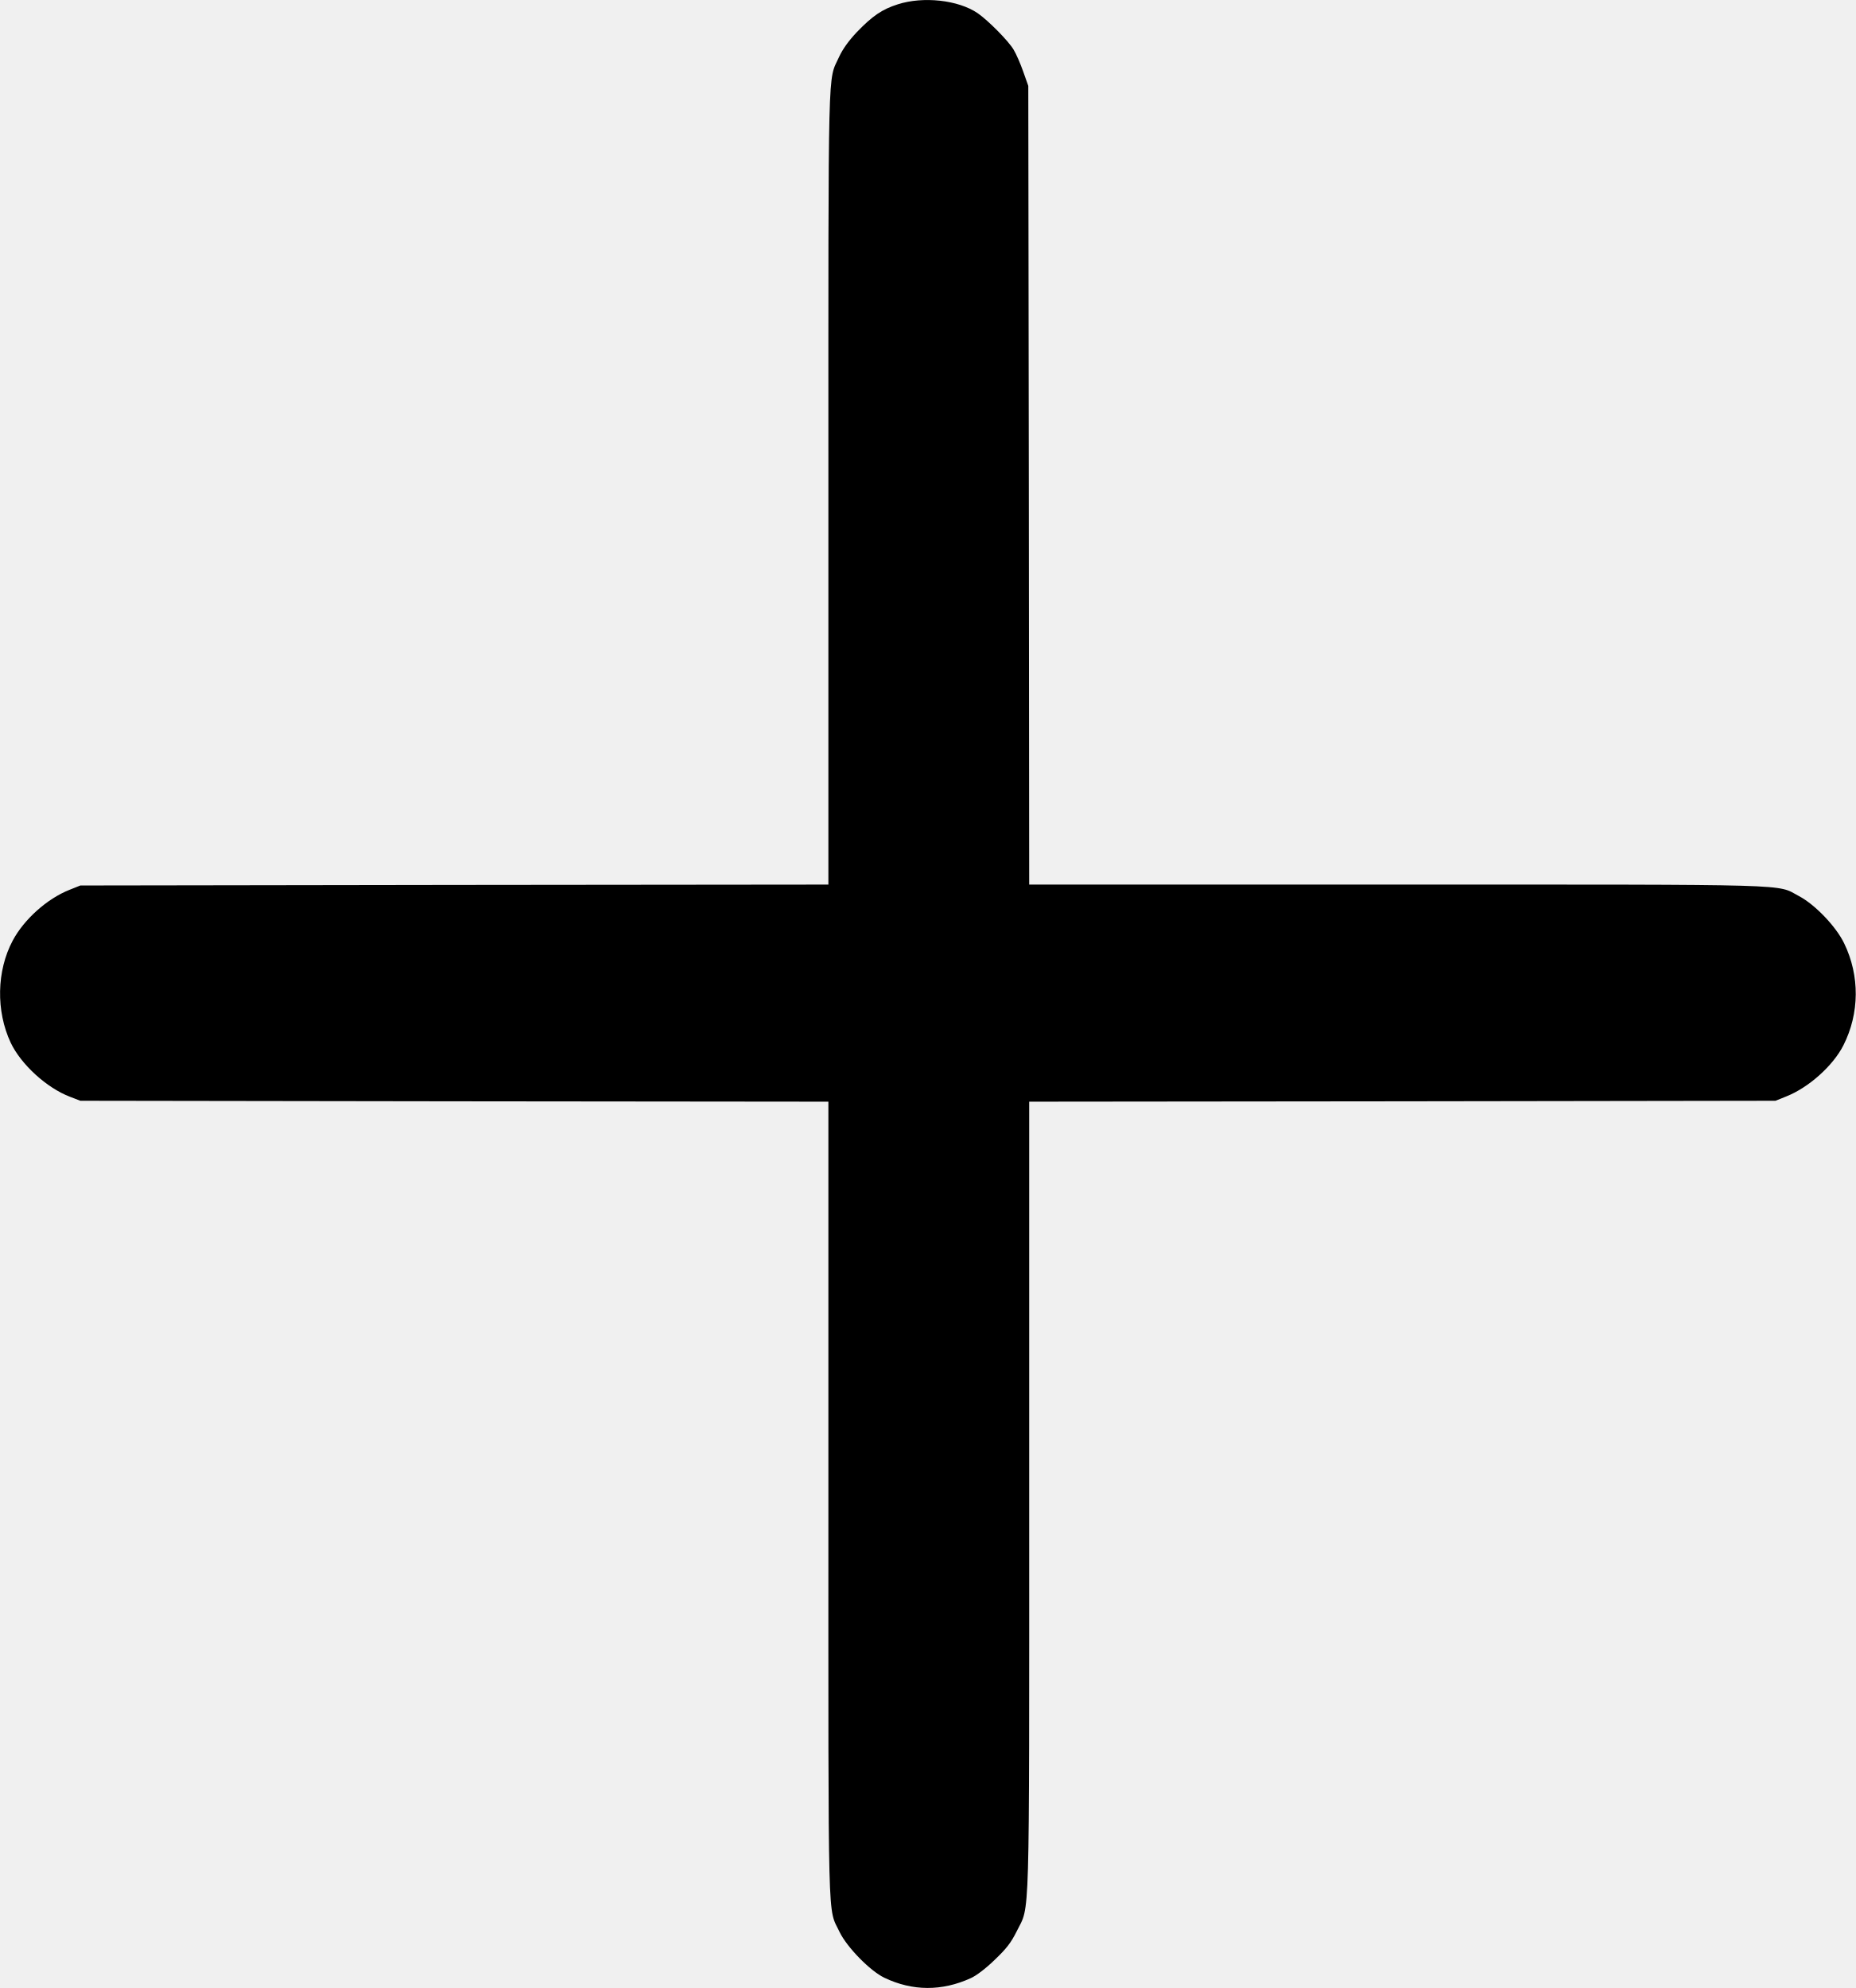
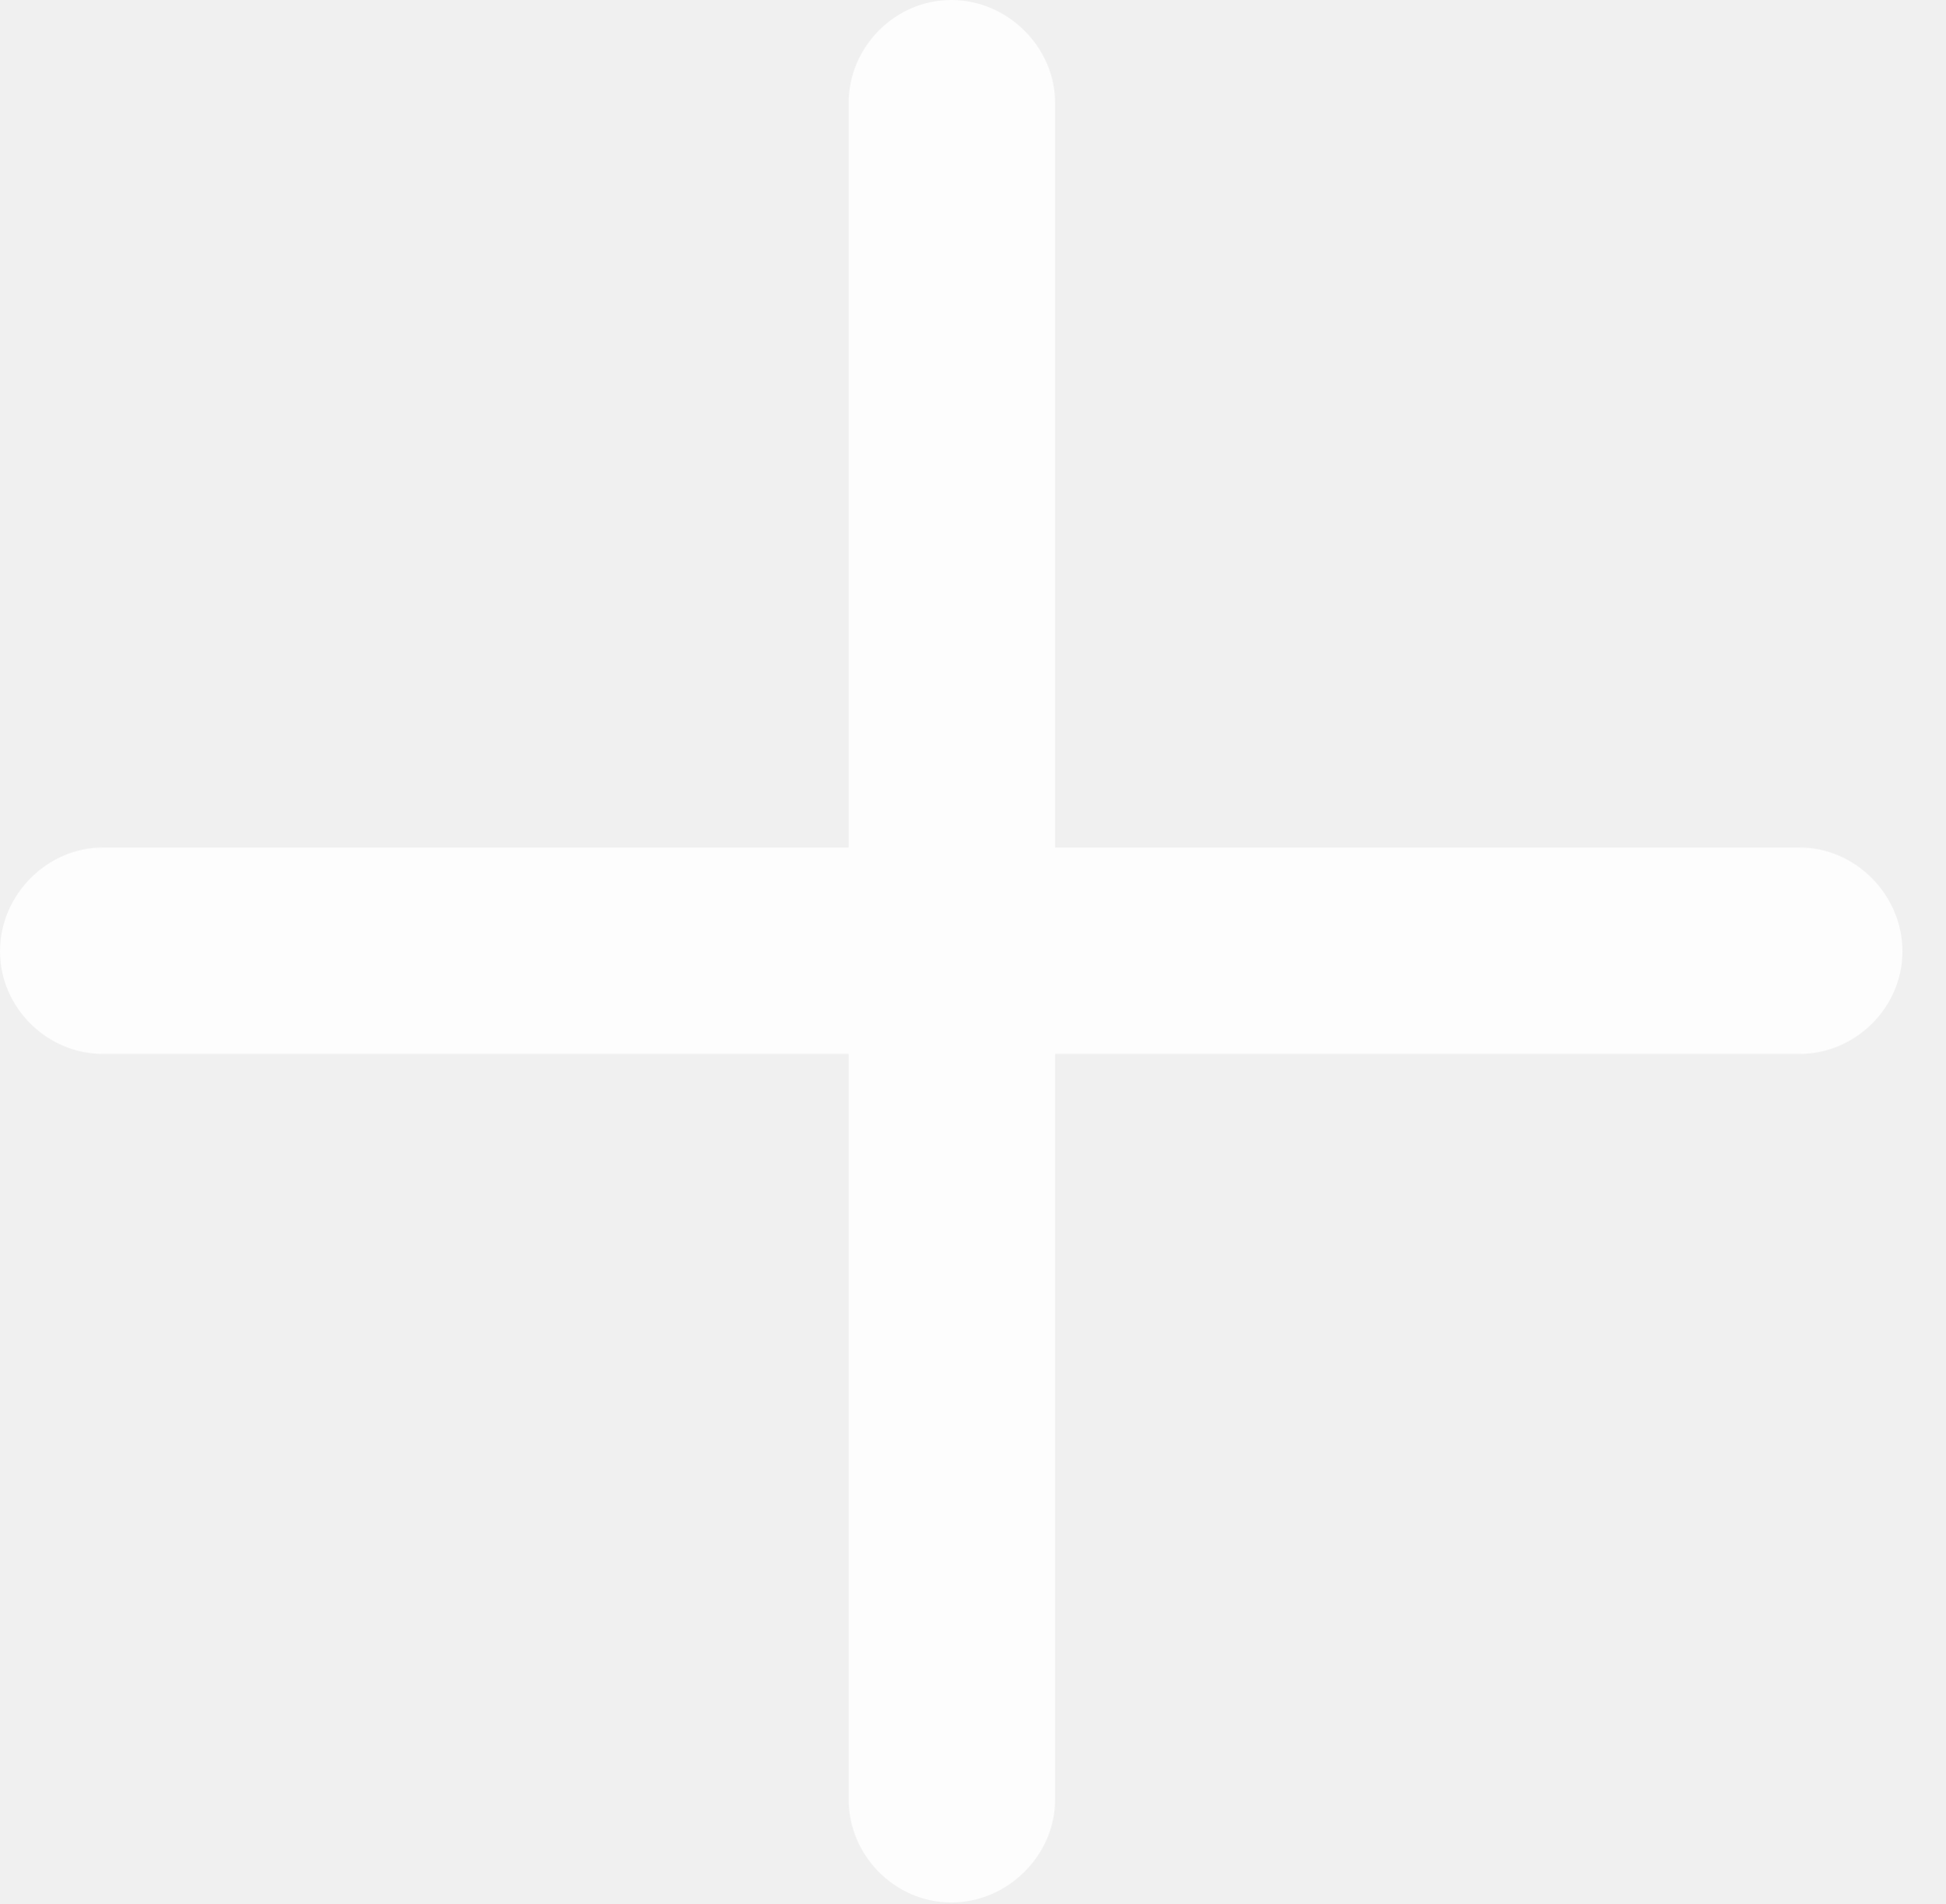
- <svg xmlns="http://www.w3.org/2000/svg" version="1.0" width="1025.8pt" height="1098.918pt" viewBox="0 0 1025.8 1098.918" preserveAspectRatio="xMidYMid meet">
-   <g transform="translate(-187.0888,1248.977) scale(0.1,-0.1)" fill="#000000" stroke="none">
-     <path d="M6834 12466 c-88 -28 -140 -64 -227 -154 -45 -48 -77 -92 -98 -137 -63 -140 -59 33 -59 -2377 l0 -2198 -2067 -2 -2068 -3 -60 -24 c-124 -49 -252 -164 -314 -281 -89 -167 -93 -389 -11 -564 57 -120 199 -250 328 -299 l57 -22 2068 -3 2067 -2 0 -2201 c0 -2429 -5 -2247 62 -2389 40 -83 168 -215 248 -253 155 -74 317 -75 477 -2 30 13 85 55 132 101 65 62 90 94 122 158 74 151 69 -23 69 2403 l0 2183 2063 2 2062 3 60 24 c124 49 259 170 316 283 89 176 91 384 4 563 -44 92 -161 215 -251 262 -126 67 19 63 -2221 63 l-2033 0 -2 2208 -3 2207 -28 79 c-15 43 -39 98 -53 121 -28 48 -141 162 -199 202 -107 73 -301 94 -441 49z" />
+ <svg xmlns="http://www.w3.org/2000/svg" version="1.1" viewBox="0 0 16.475 16.123">
+   <g>
+     <rect height="16.123" opacity="0" width="16.475" x="0" y="0" />
+     <path d="M8.936 15.244L8.936 0.869C8.936 0.4 8.535 0 8.057 0C7.578 0 7.188 0.4 7.188 0.869L7.188 15.244C7.188 15.713 7.578 16.113 8.057 16.113C8.535 16.113 8.936 15.713 8.936 15.244ZM0.869 8.926L15.244 8.926C15.713 8.926 16.113 8.535 16.113 8.057C16.113 7.578 15.713 7.178 15.244 7.178L0.869 7.178C0.4 7.178 0 7.578 0 8.057C0 8.535 0.4 8.926 0.869 8.926Z" fill="white" fill-opacity="0.85" />
  </g>
</svg>
